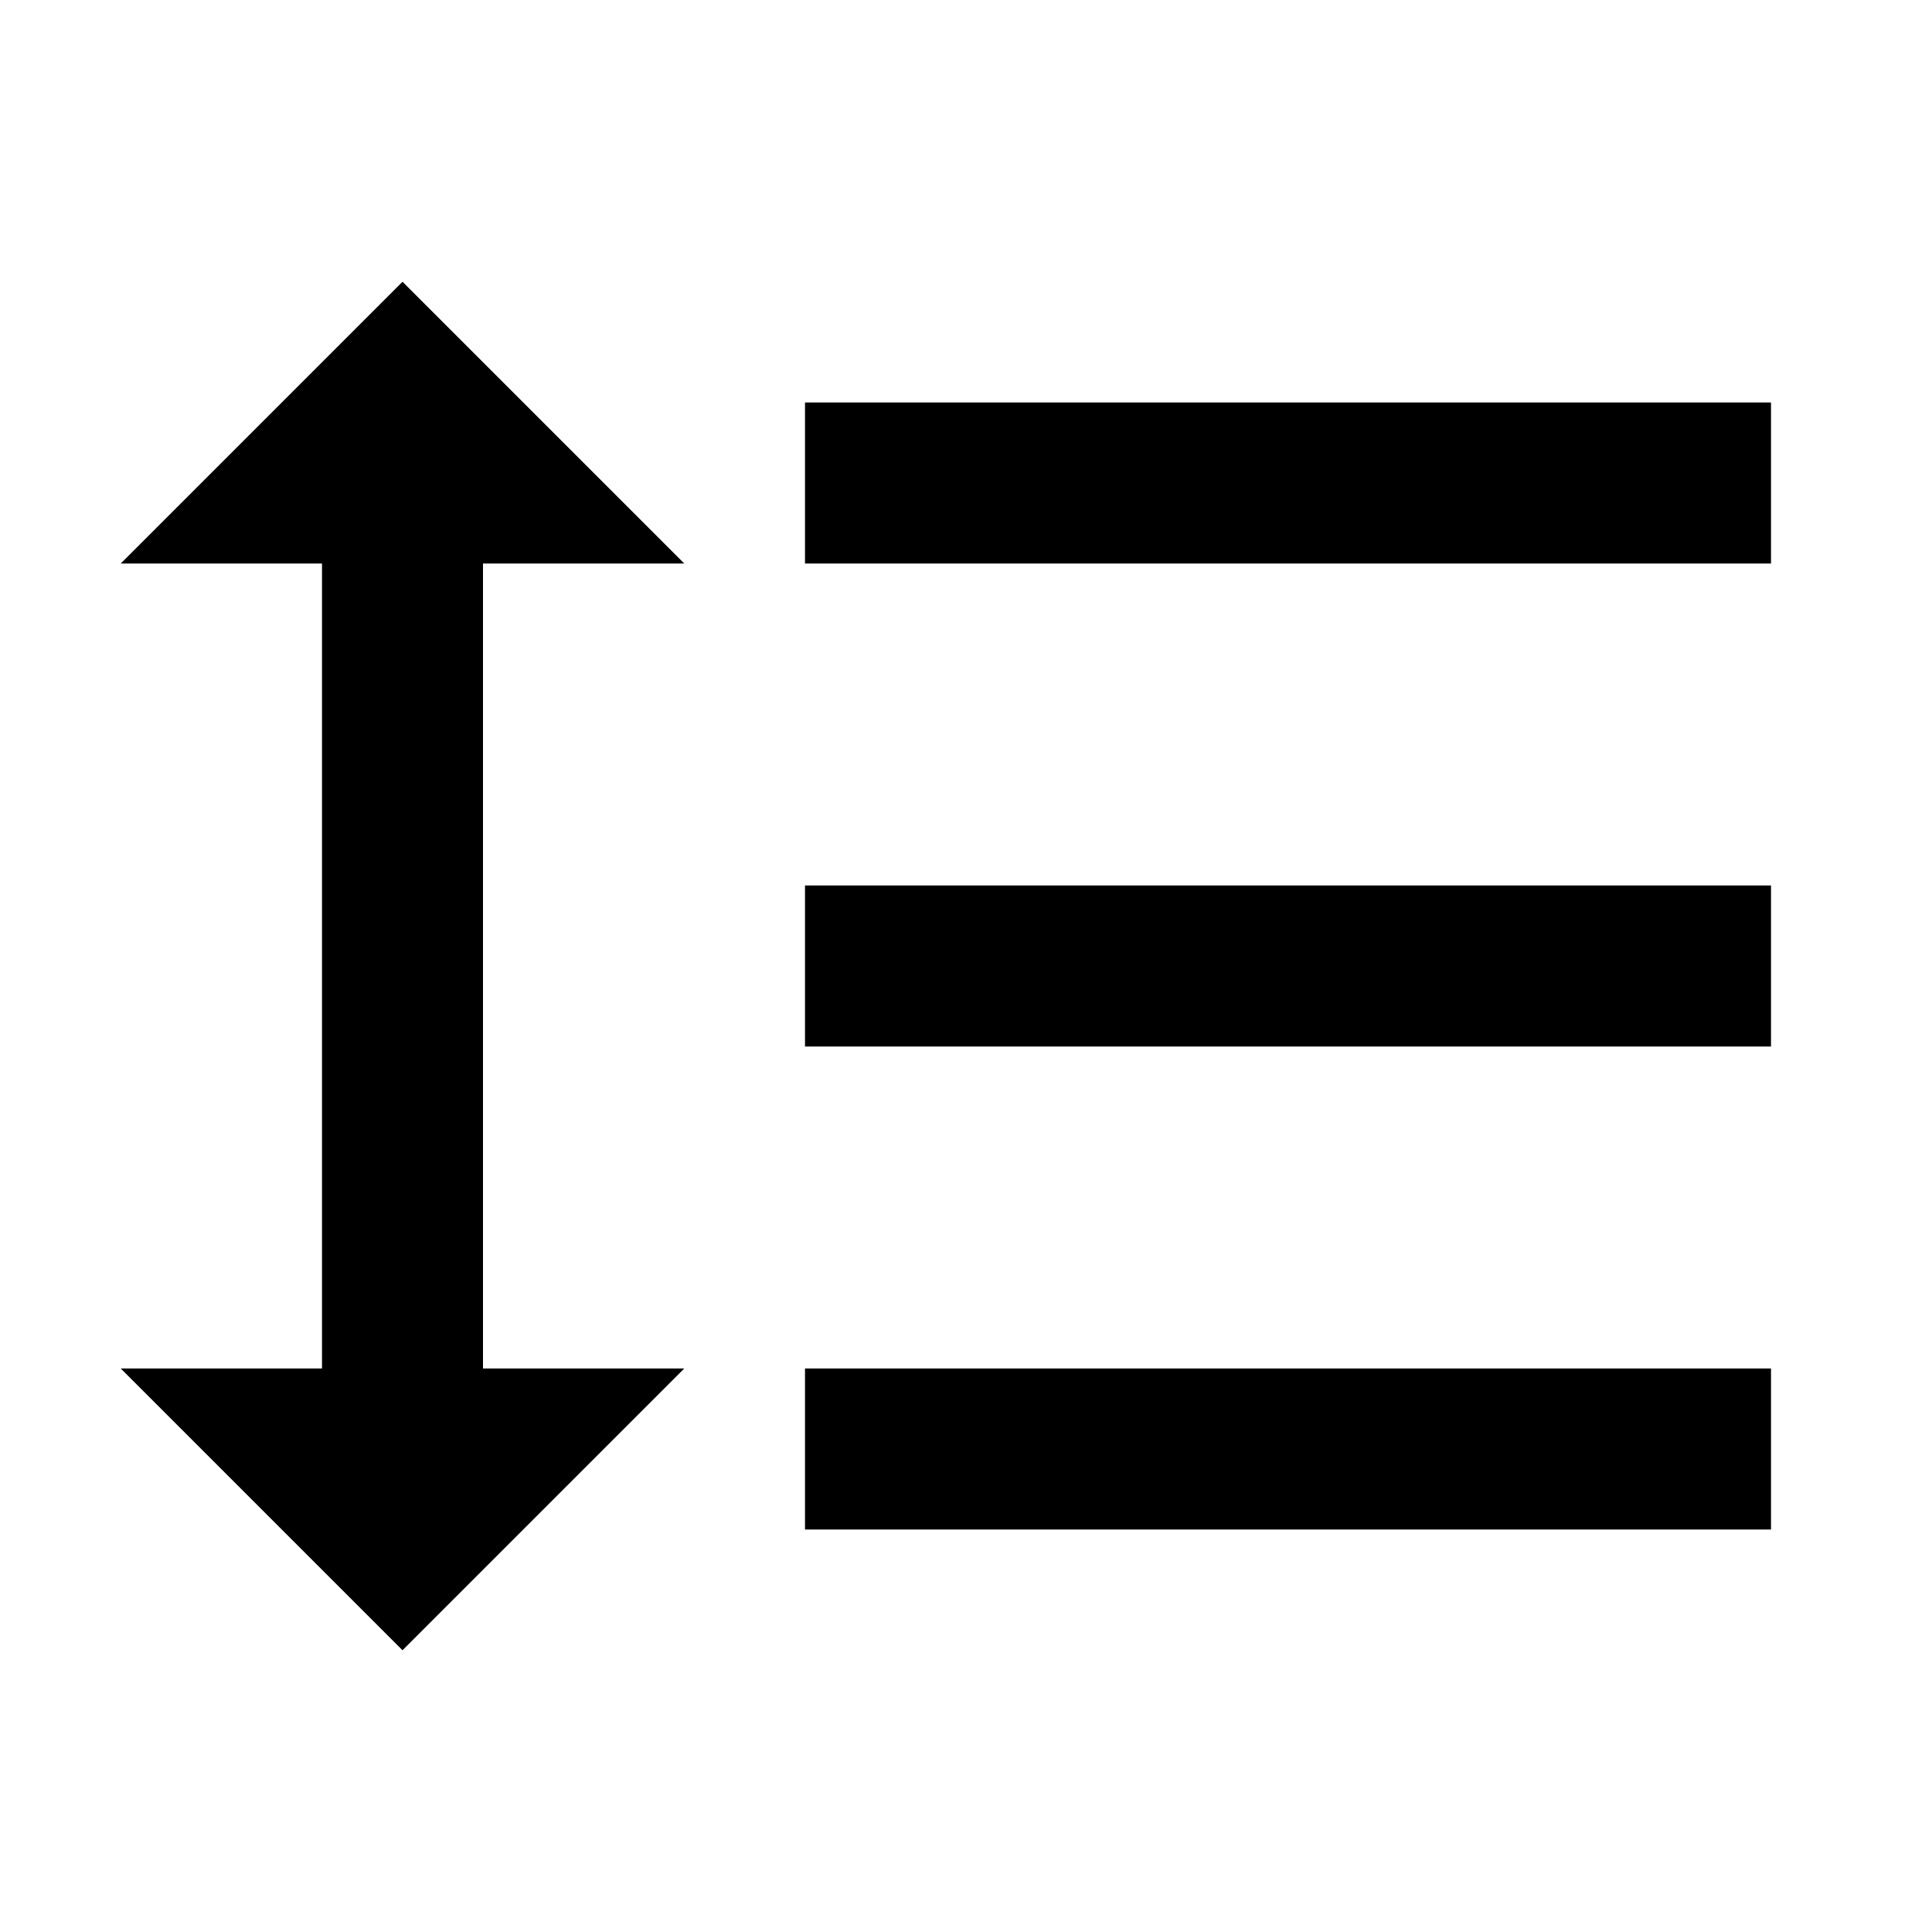
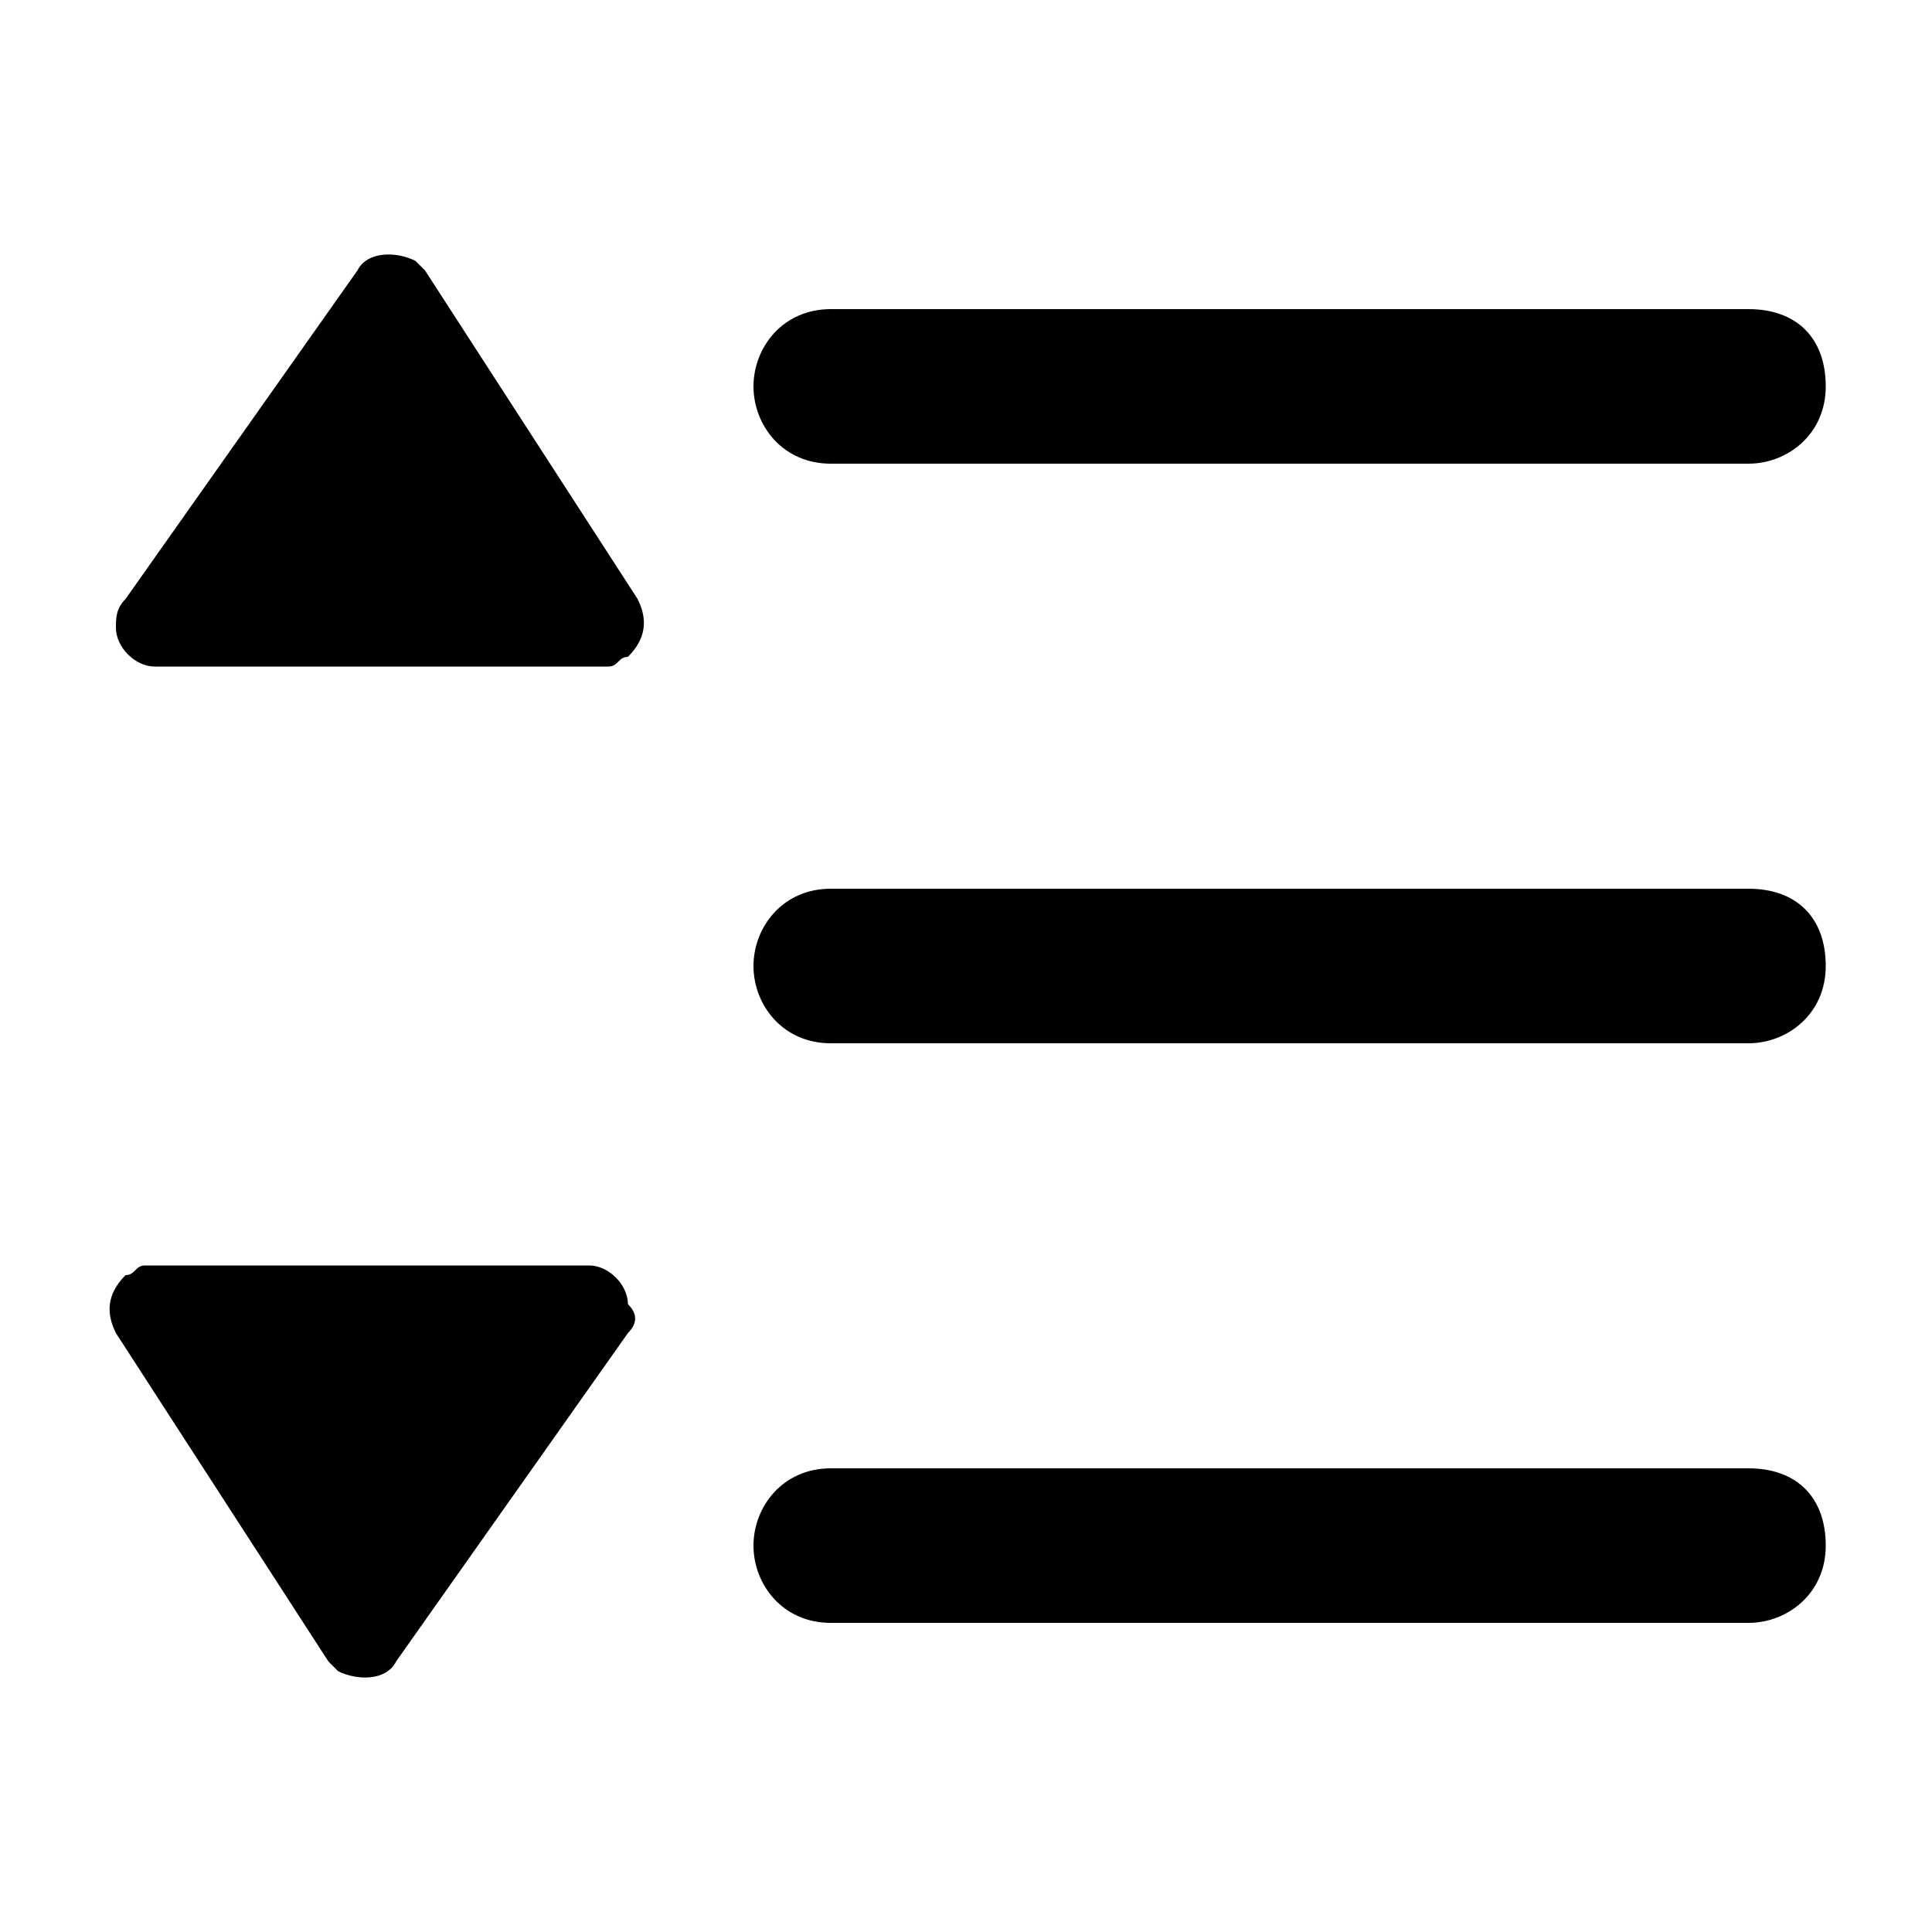
- <svg xmlns="http://www.w3.org/2000/svg" version="1.1" width="24" height="24" viewBox="0 0 24 24">
-   <path fill="#000000" d="M10,13H22V11H10M10,19H22V17H10M10,7H22V5H10M6,7H8.5L5,3.5L1.5,7H4V17H1.5L5,20.5L8.5,17H6V7Z" />
+ <svg xmlns="http://www.w3.org/2000/svg" viewBox="0 0 20 20">
+   <path d="M7.8 10c0 .4.3.8.8.8h9.5c.4 0 .8-.3.8-.8s-.3-.8-.8-.8H8.6c-.5 0-.8.4-.8.8zM1.3 6.2l2.4-3.4c.1-.2.4-.2.6-.1l.1.1 2.2 3.4c.1.2.1.4-.1.6-.1 0-.1.1-.2.1H1.6c-.2 0-.4-.2-.4-.4 0-.1 0-.2.1-.3zM7.8 16c0 .4.3.8.8.8h9.5c.4 0 .8-.3.8-.8s-.3-.8-.8-.8H8.6c-.5 0-.8.4-.8.8zm0-12c0 .4.3.8.8.8h9.5c.4 0 .8-.3.8-.8s-.3-.8-.8-.8H8.6c-.5 0-.8.4-.8.8zm-1.3 9.8l-2.4 3.4c-.1.2-.4.2-.6.1l-.1-.1-2.2-3.4c-.1-.2-.1-.4.1-.6.1 0 .1-.1.2-.1h4.6c.2 0 .4.2.4.4.1.1.1.2 0 .3z" />
</svg>
